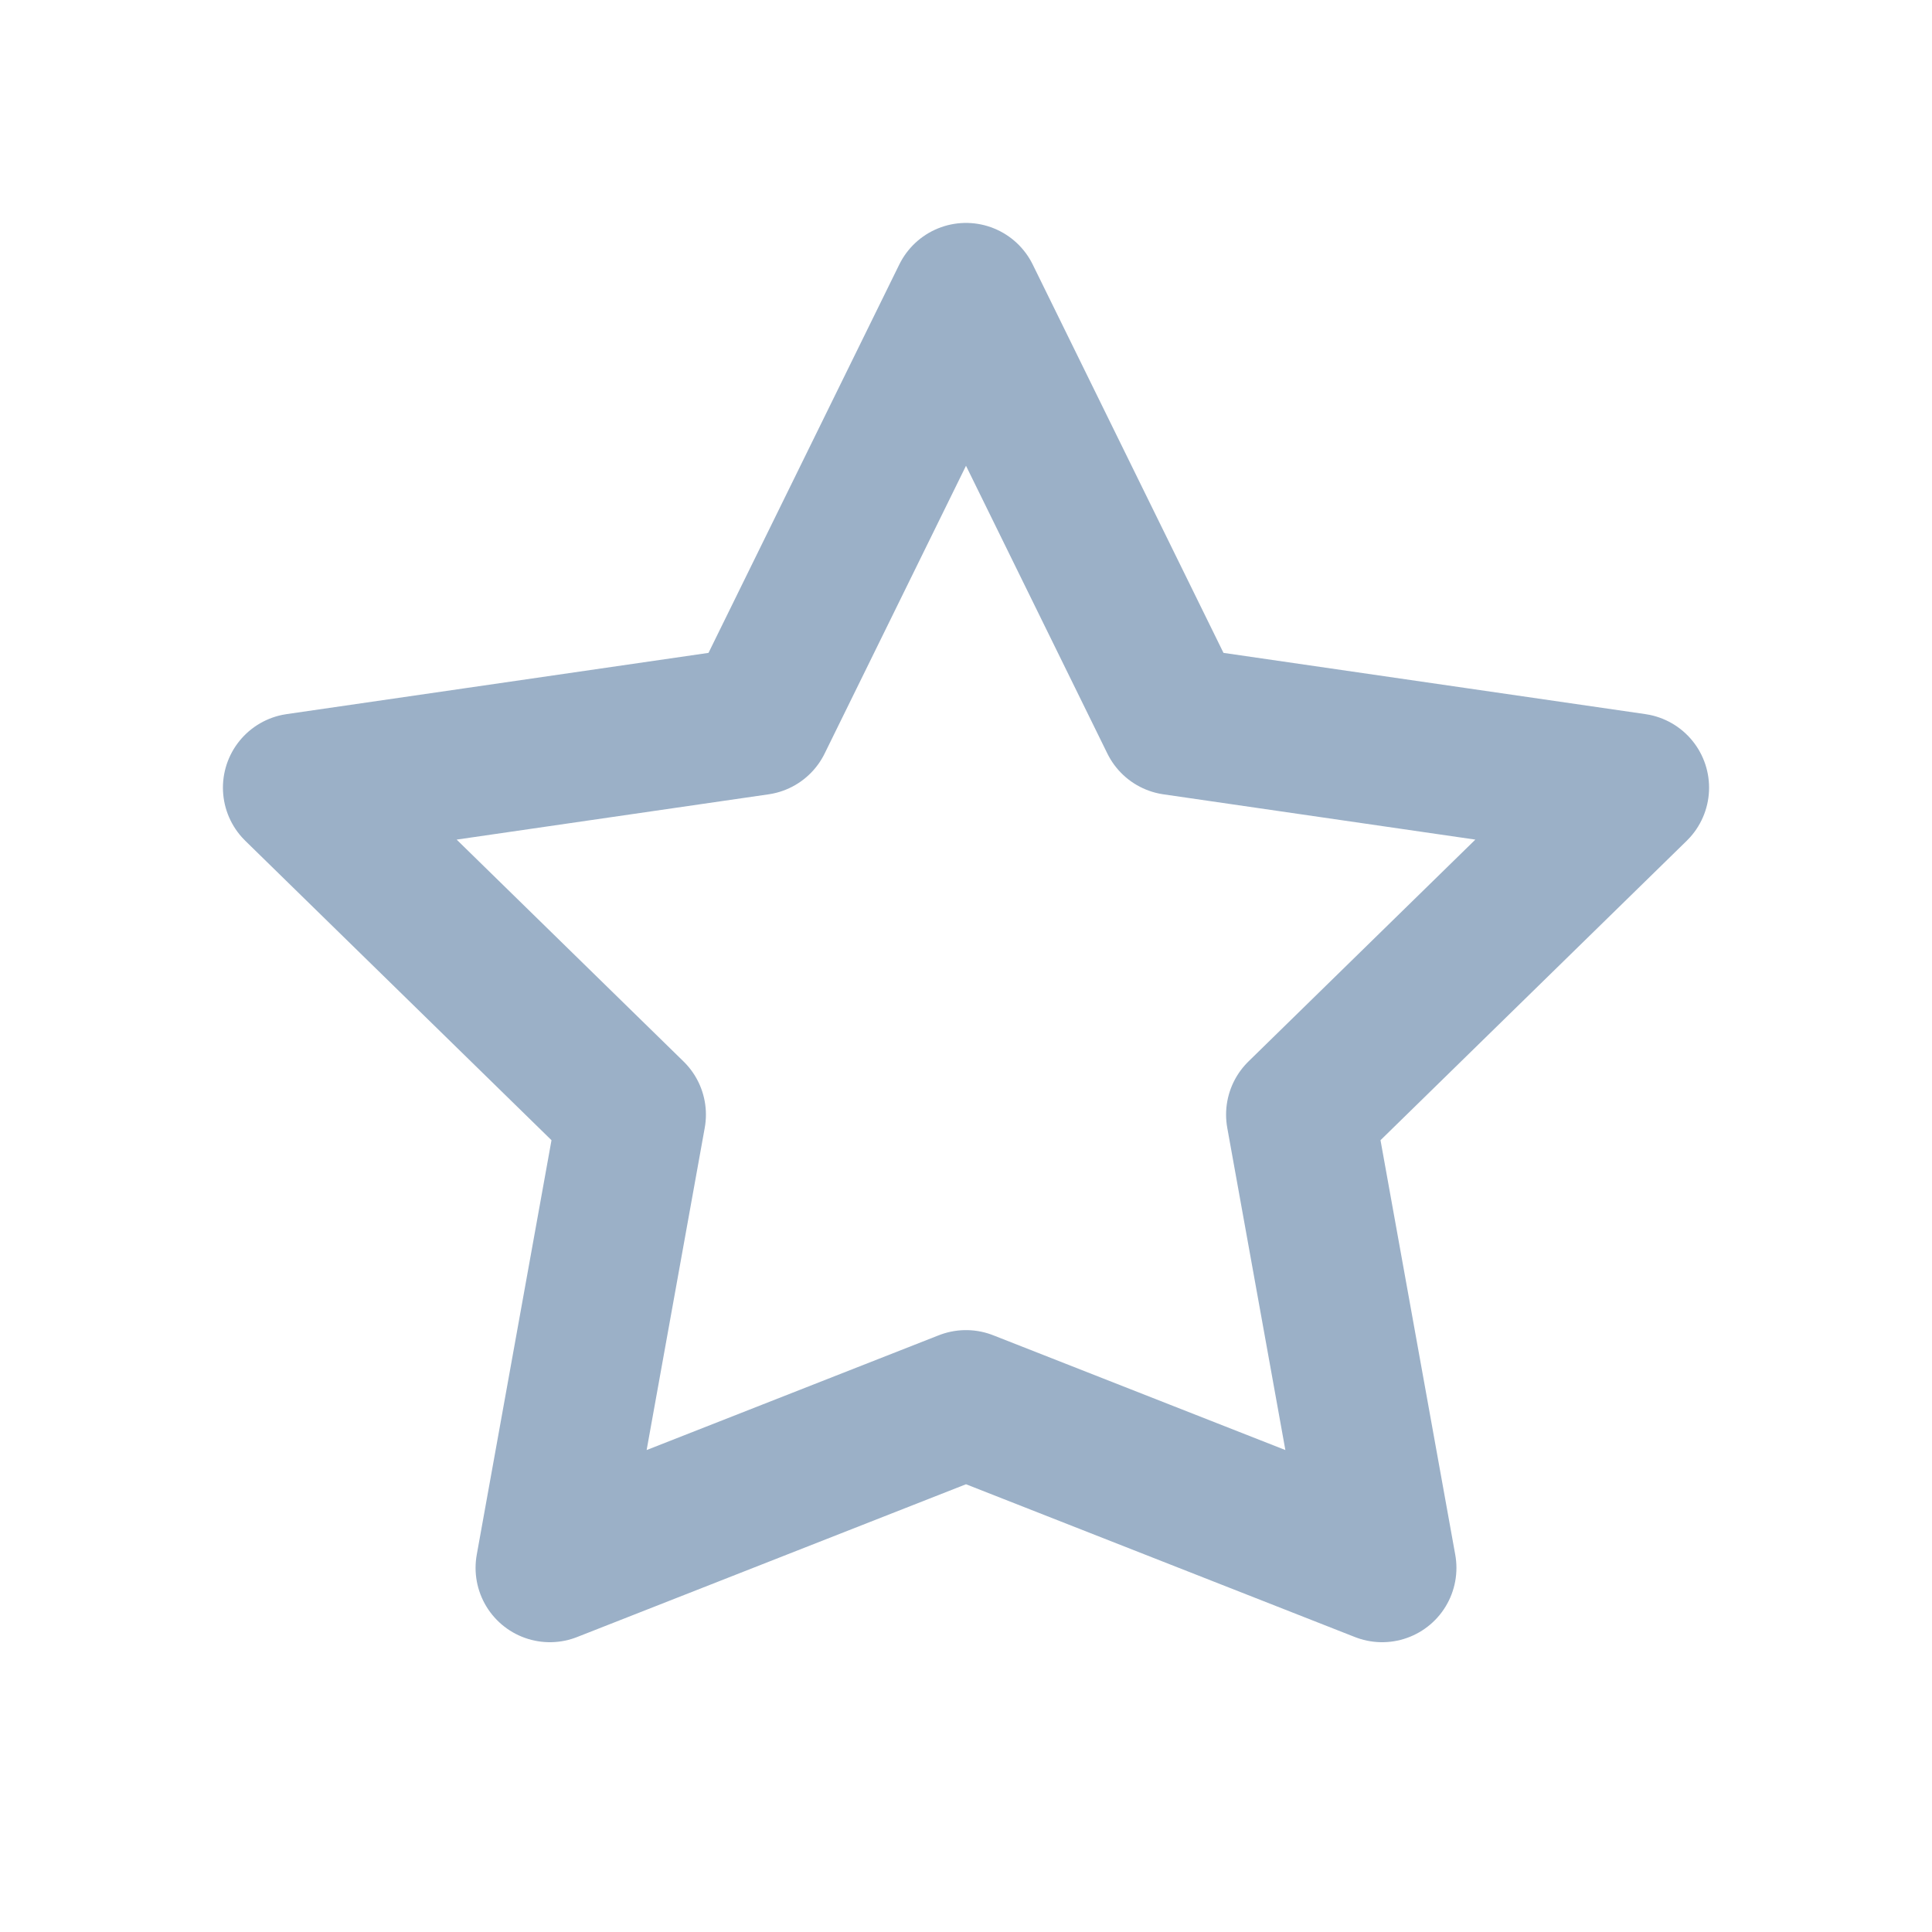
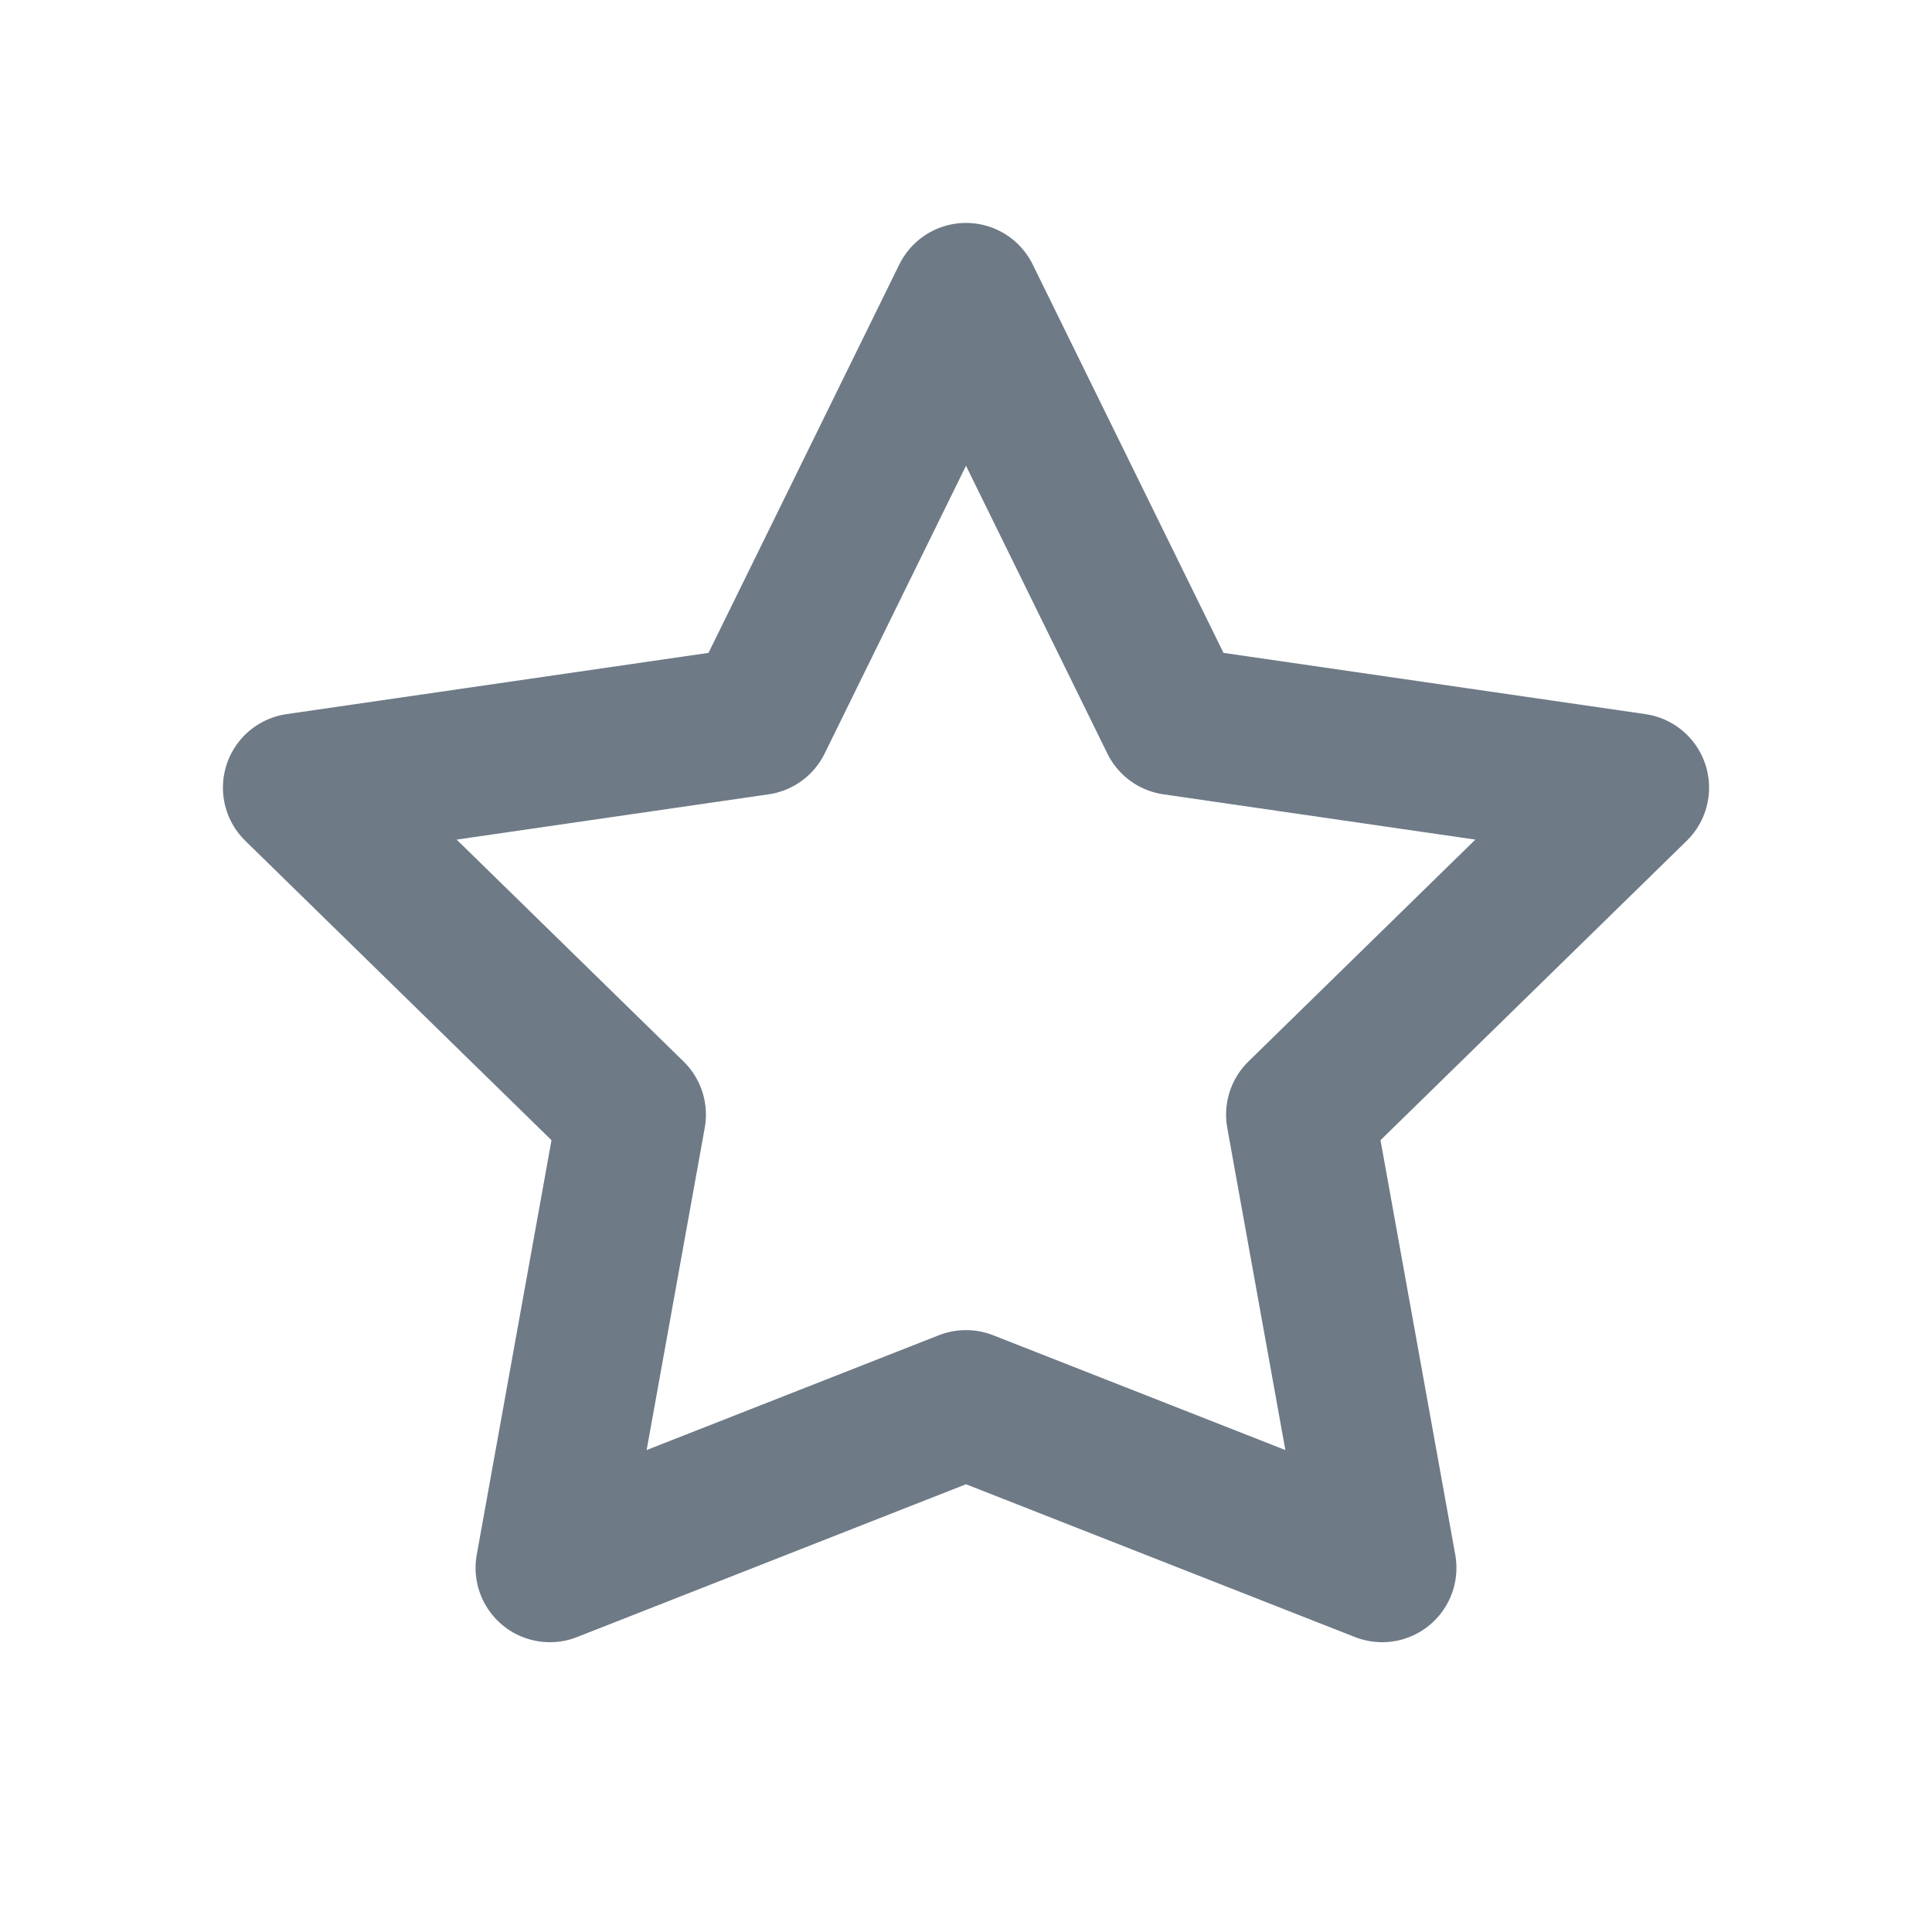
<svg xmlns="http://www.w3.org/2000/svg" width="24" height="24" viewBox="-1 -1 26 26" fill="none">
-   <path d="M12 3l2.8 5.7 6.2.9-4.5 4.4 1.1 6.1L12 17.9 6.4 20.1 7.5 14 3 9.6l6.2-.9L12 3z" stroke="#9bb0c7" stroke-width="2" stroke-linejoin="round" stroke-linecap="round" />
+   <path d="M12 3l2.8 5.7 6.2.9-4.5 4.4 1.1 6.1L12 17.9 6.4 20.1 7.5 14 3 9.6l6.2-.9L12 3z" stroke="#6e7a86" stroke-width="2" stroke-linejoin="round" stroke-linecap="round" />
</svg>
